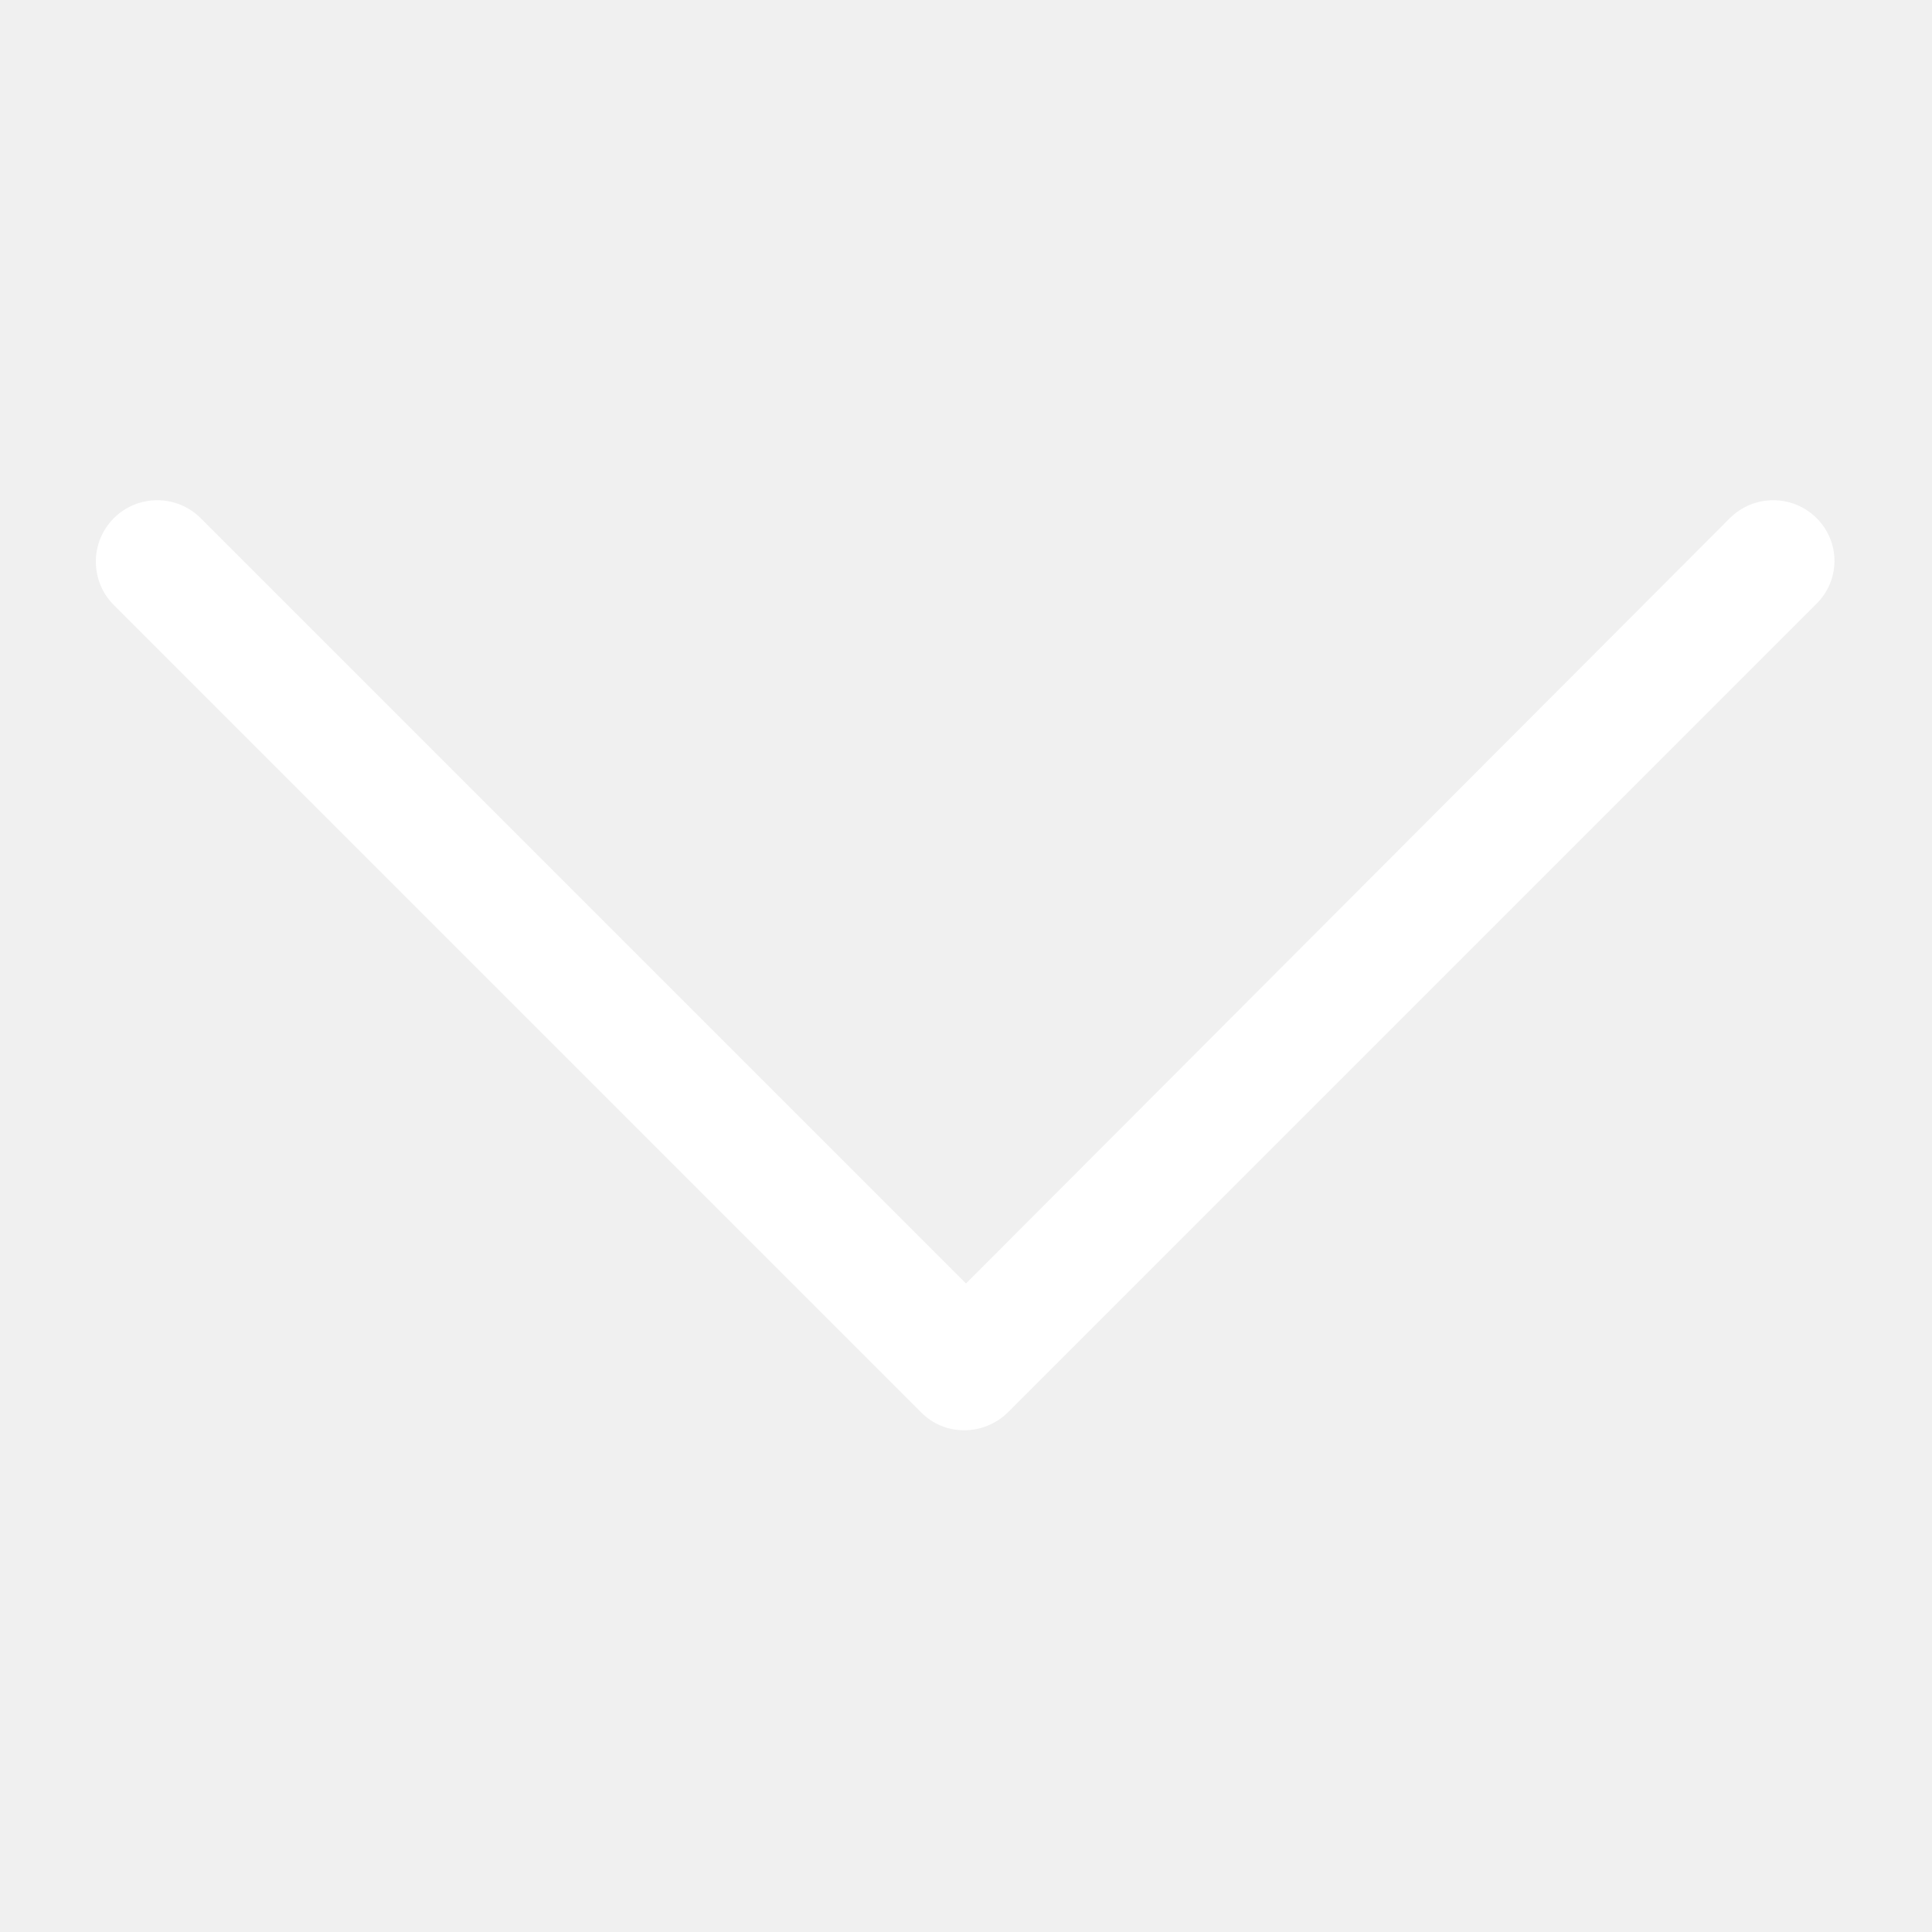
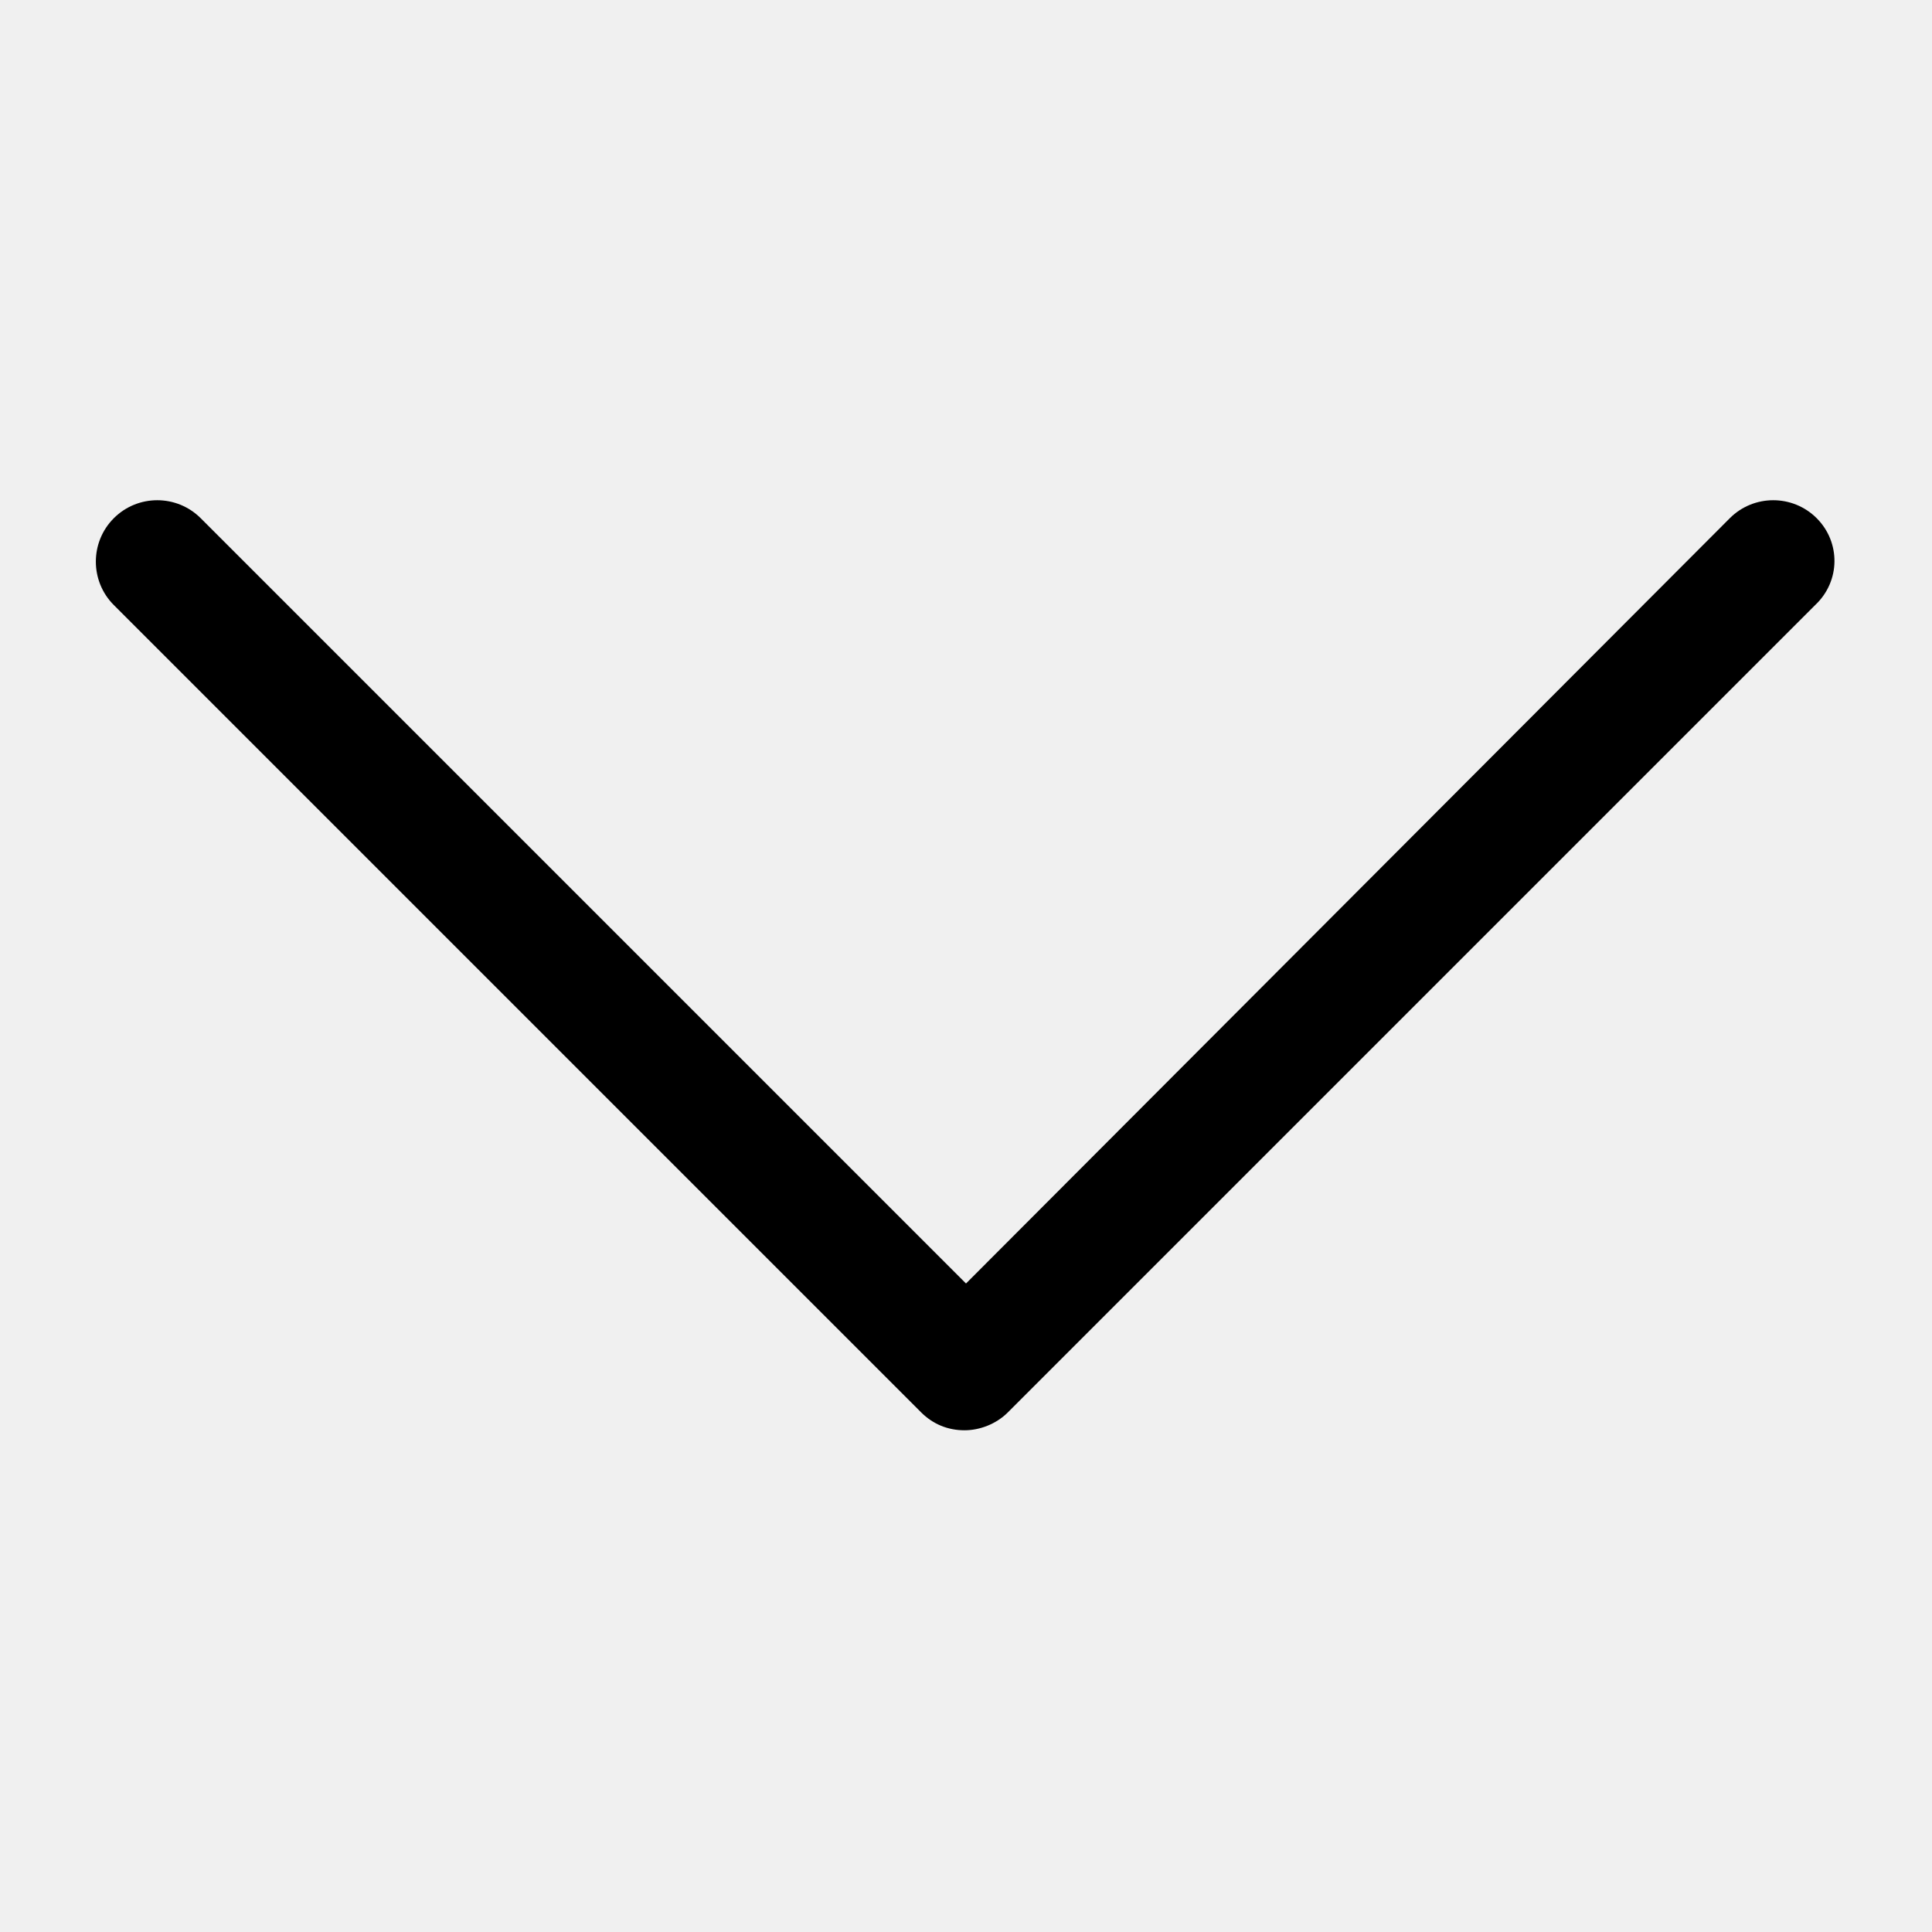
- <svg xmlns="http://www.w3.org/2000/svg" version="1.1" viewBox="0 0 129 129" enable-background="new 0 0 129 129" width="512px" height="512px">
+ <svg xmlns="http://www.w3.org/2000/svg" version="1.1" viewBox="0 0 129 129" enable-background="new 0 0 129 129">
  <g>
-     <path d="m121.3,34.6c-1.6-1.6-4.2-1.6-5.8,0l-51,51.1-51.1-51.1c-1.6-1.6-4.2-1.6-5.8,0-1.6,1.6-1.6,4.2 0,5.8l53.9,53.9c0.8,0.8 1.8,1.2 2.9,1.2 1,0 2.1-0.4 2.9-1.2l53.9-53.9c1.7-1.6 1.7-4.2 0.1-5.8z" fill="#FFFFFF" />
+     <path d="m121.3,34.6c-1.6-1.6-4.2-1.6-5.8,0l-51,51.1-51.1-51.1c-1.6-1.6-4.2-1.6-5.8,0-1.6,1.6-1.6,4.2 0,5.8l53.9,53.9c0.8,0.8 1.8,1.2 2.9,1.2 1,0 2.1-0.4 2.9-1.2l53.9-53.9c1.7-1.6 1.7-4.2 0.1-5.8z" />
  </g>
</svg>
